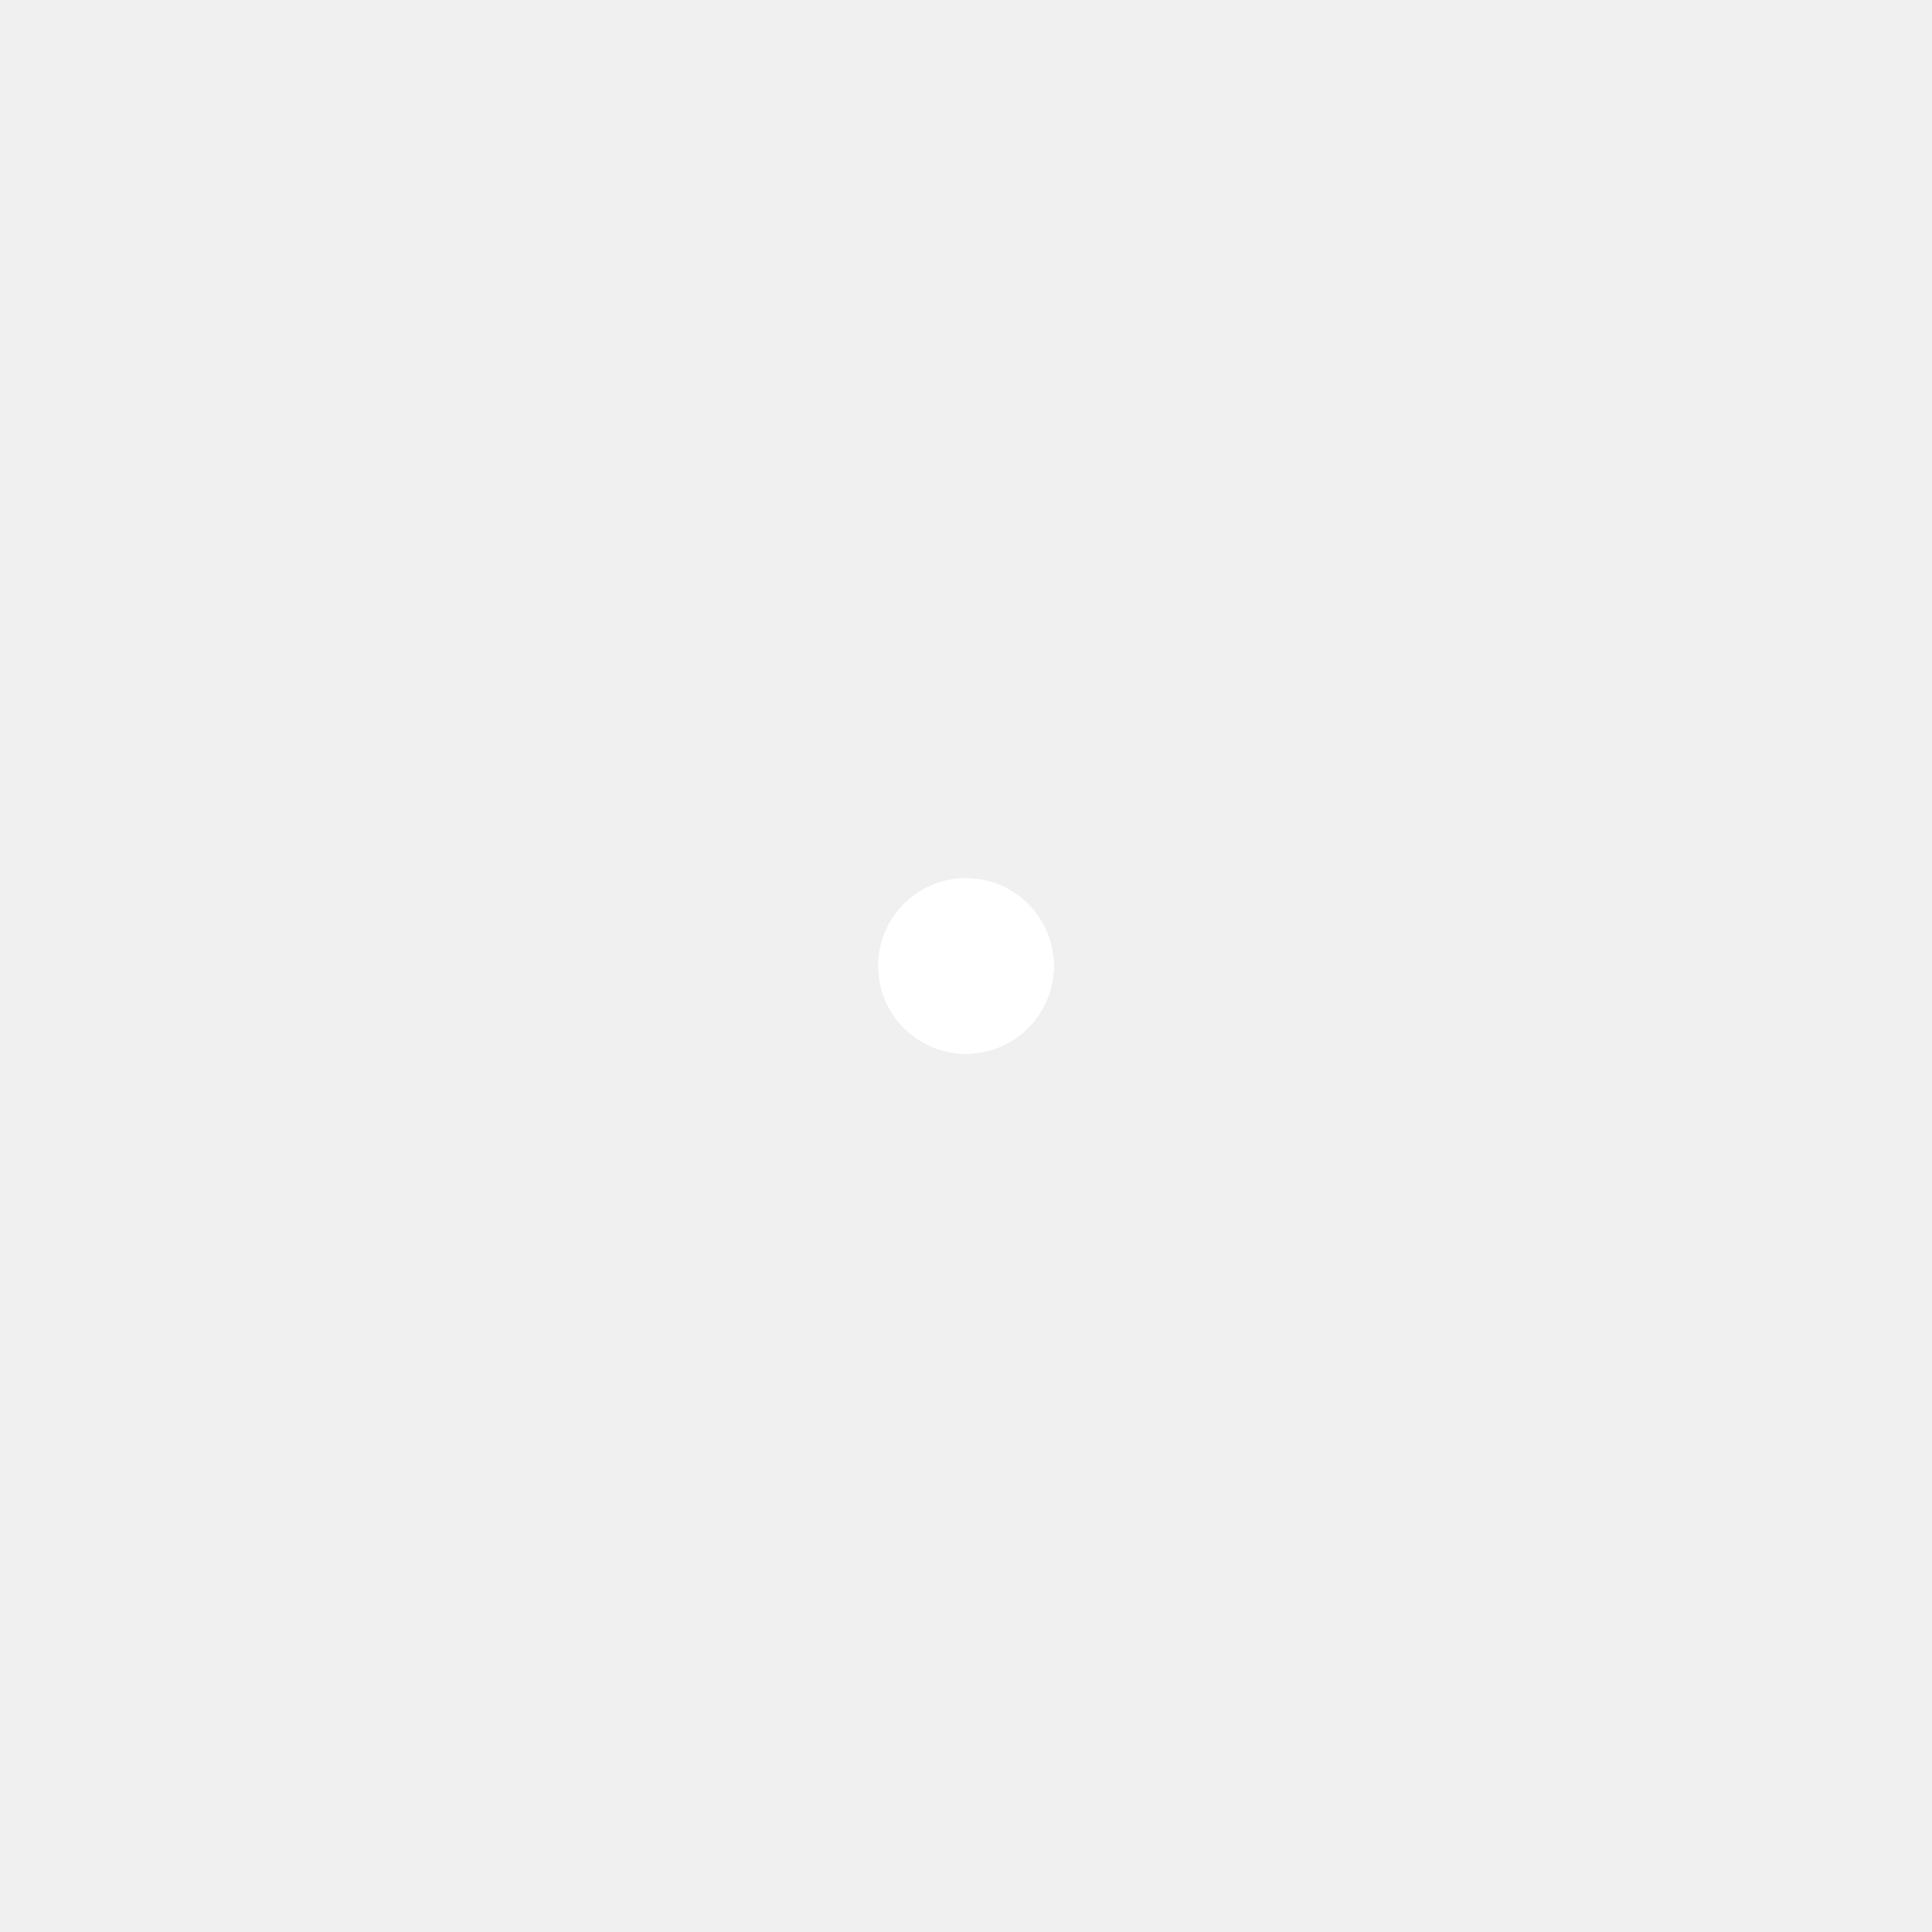
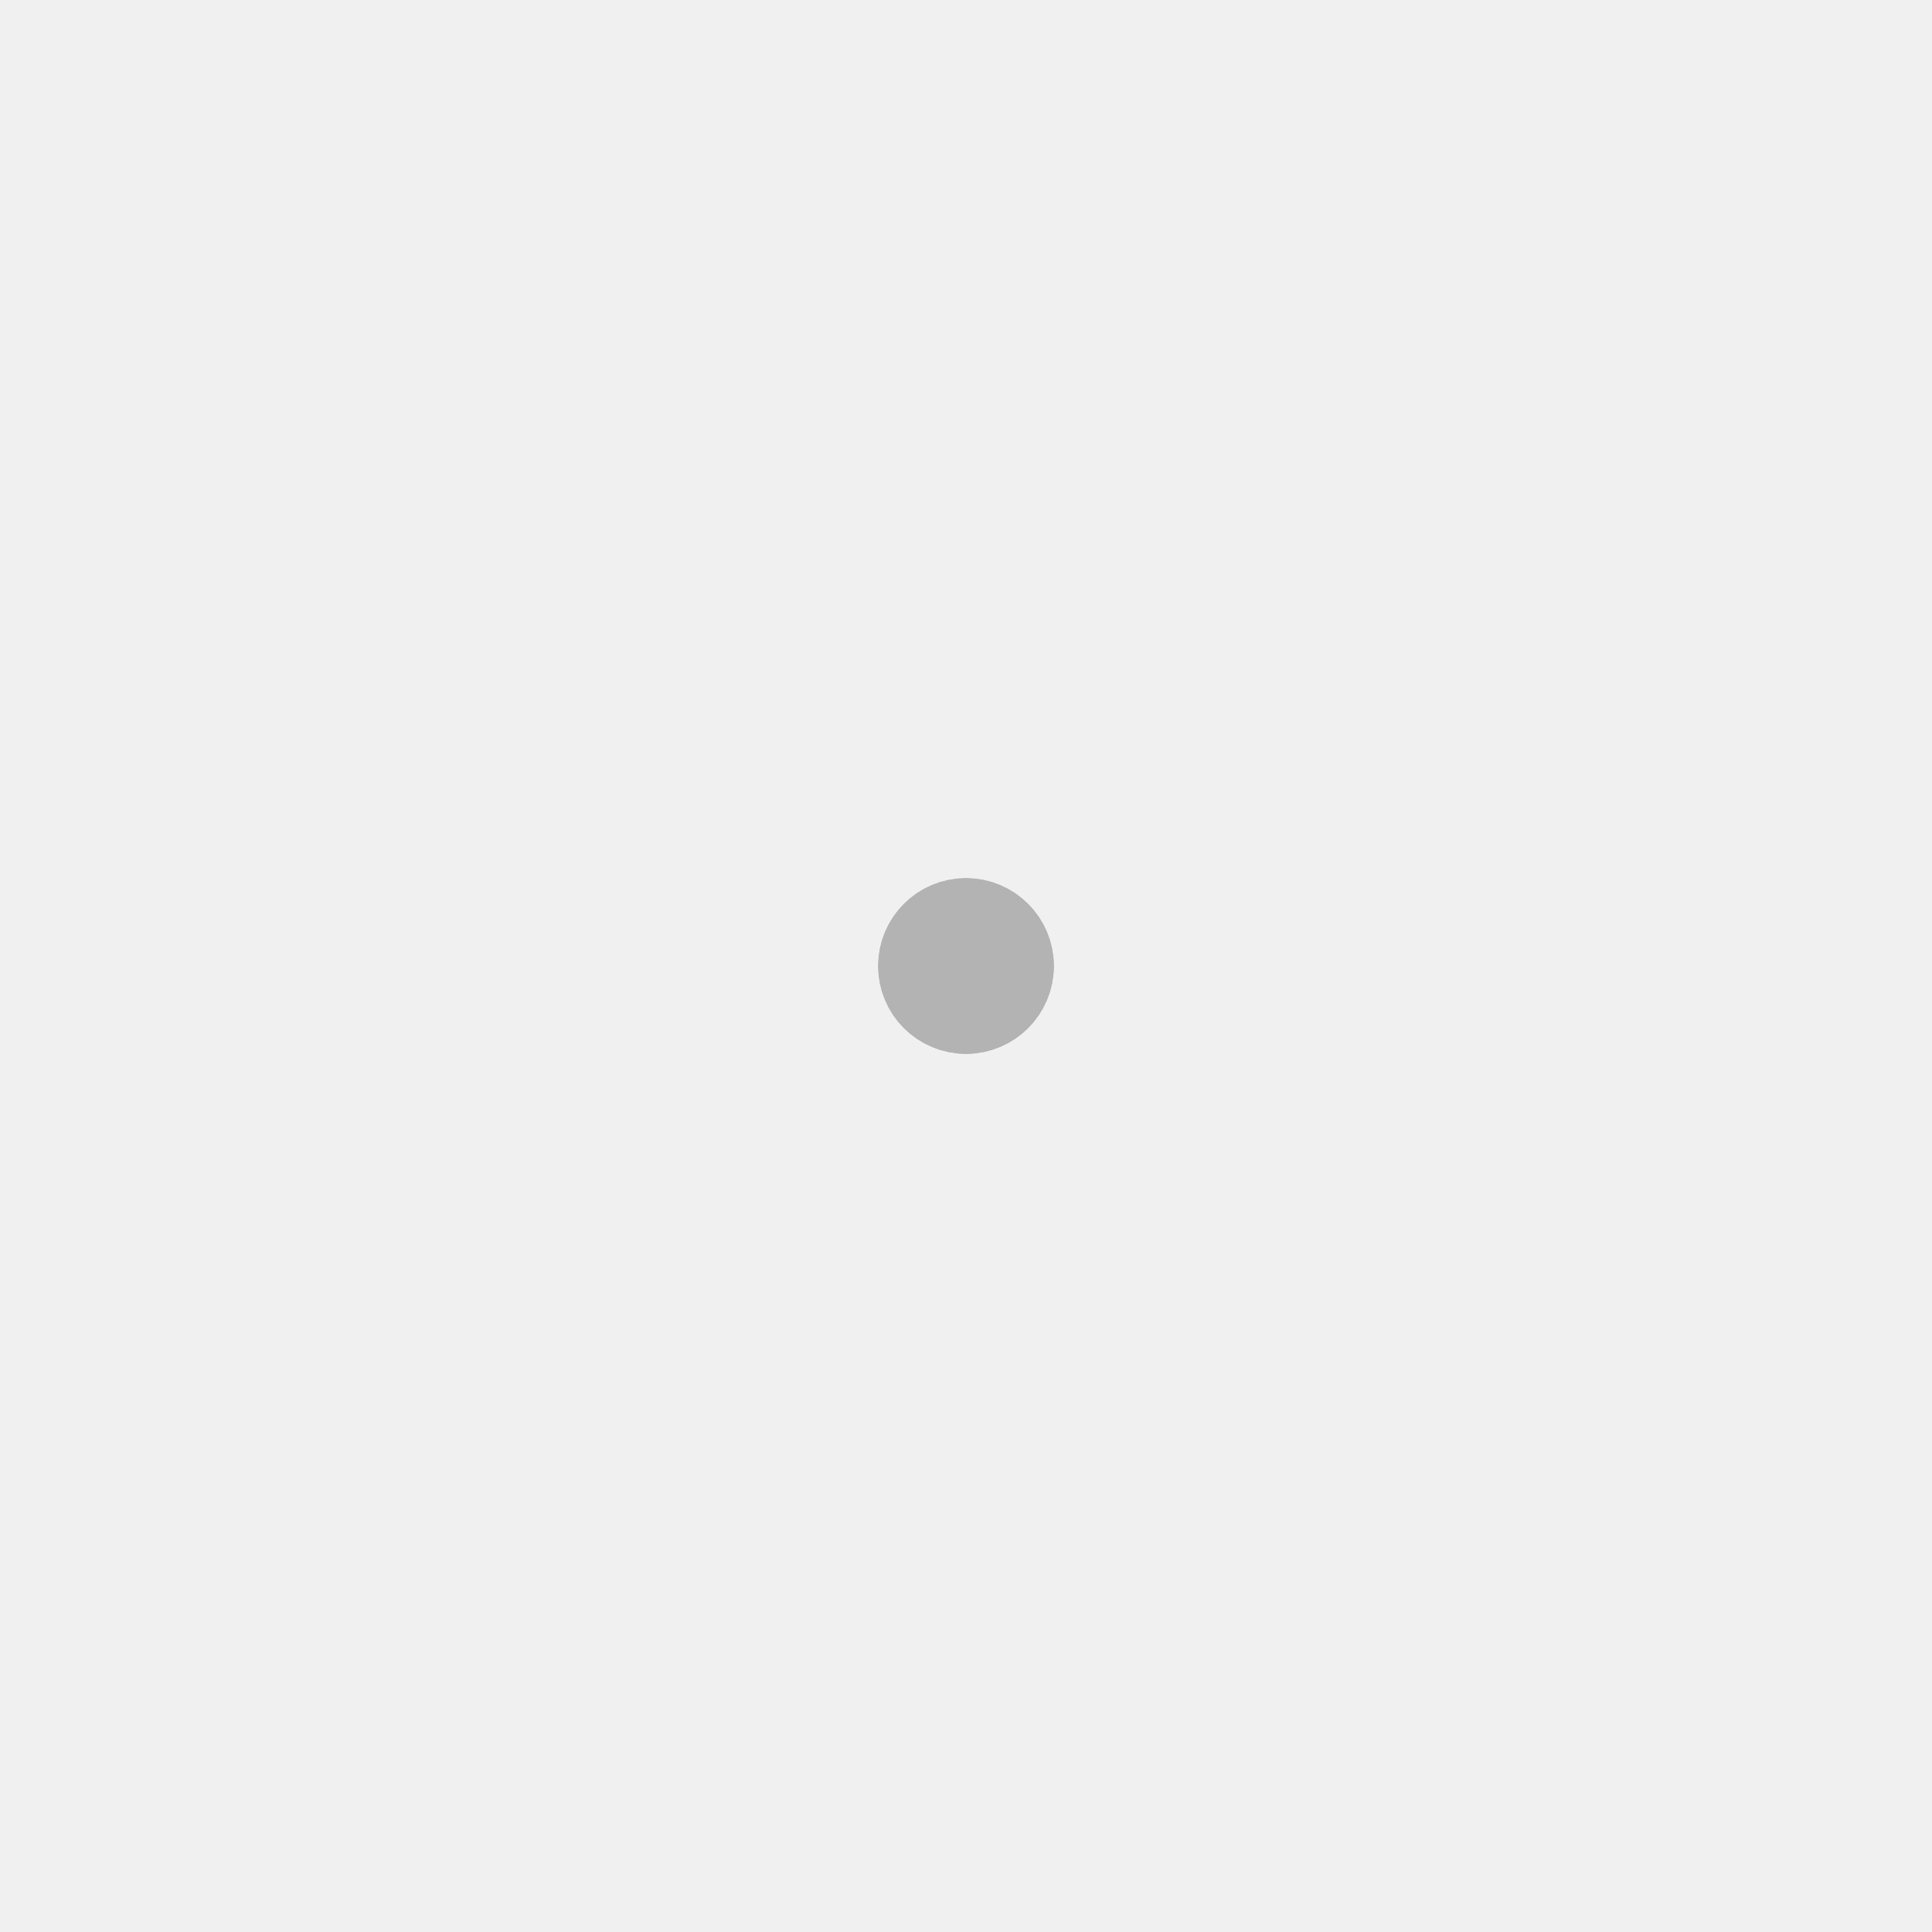
- <svg xmlns="http://www.w3.org/2000/svg" width="44" height="44" viewBox="0 0 44 44" stroke="#fff">
+ <svg xmlns="http://www.w3.org/2000/svg" width="44" height="44" viewBox="0 0 44 44" stroke="#b3b3b3">
  <g fill="none" fill-rule="evenodd" stroke-width="2">
    <circle cx="22" cy="22" r="1">
      <animate attributeName="r" begin="0s" dur="1.8s" values="1; 20" calcMode="spline" keyTimes="0; 1" keySplines="0.165, 0.84, 0.44, 1" repeatCount="indefinite" />
      <animate attributeName="stroke-opacity" begin="0s" dur="1.8s" values="1; 0" calcMode="spline" keyTimes="0; 1" keySplines="0.3, 0.61, 0.355, 1" repeatCount="indefinite" />
    </circle>
    <circle cx="22" cy="22" r="1">
      <animate attributeName="r" begin="-0.9s" dur="1.8s" values="1; 20" calcMode="spline" keyTimes="0; 1" keySplines="0.165, 0.84, 0.44, 1" repeatCount="indefinite" />
      <animate attributeName="stroke-opacity" begin="-0.9s" dur="1.8s" values="1; 0" calcMode="spline" keyTimes="0; 1" keySplines="0.3, 0.61, 0.355, 1" repeatCount="indefinite" />
    </circle>
  </g>
</svg>
